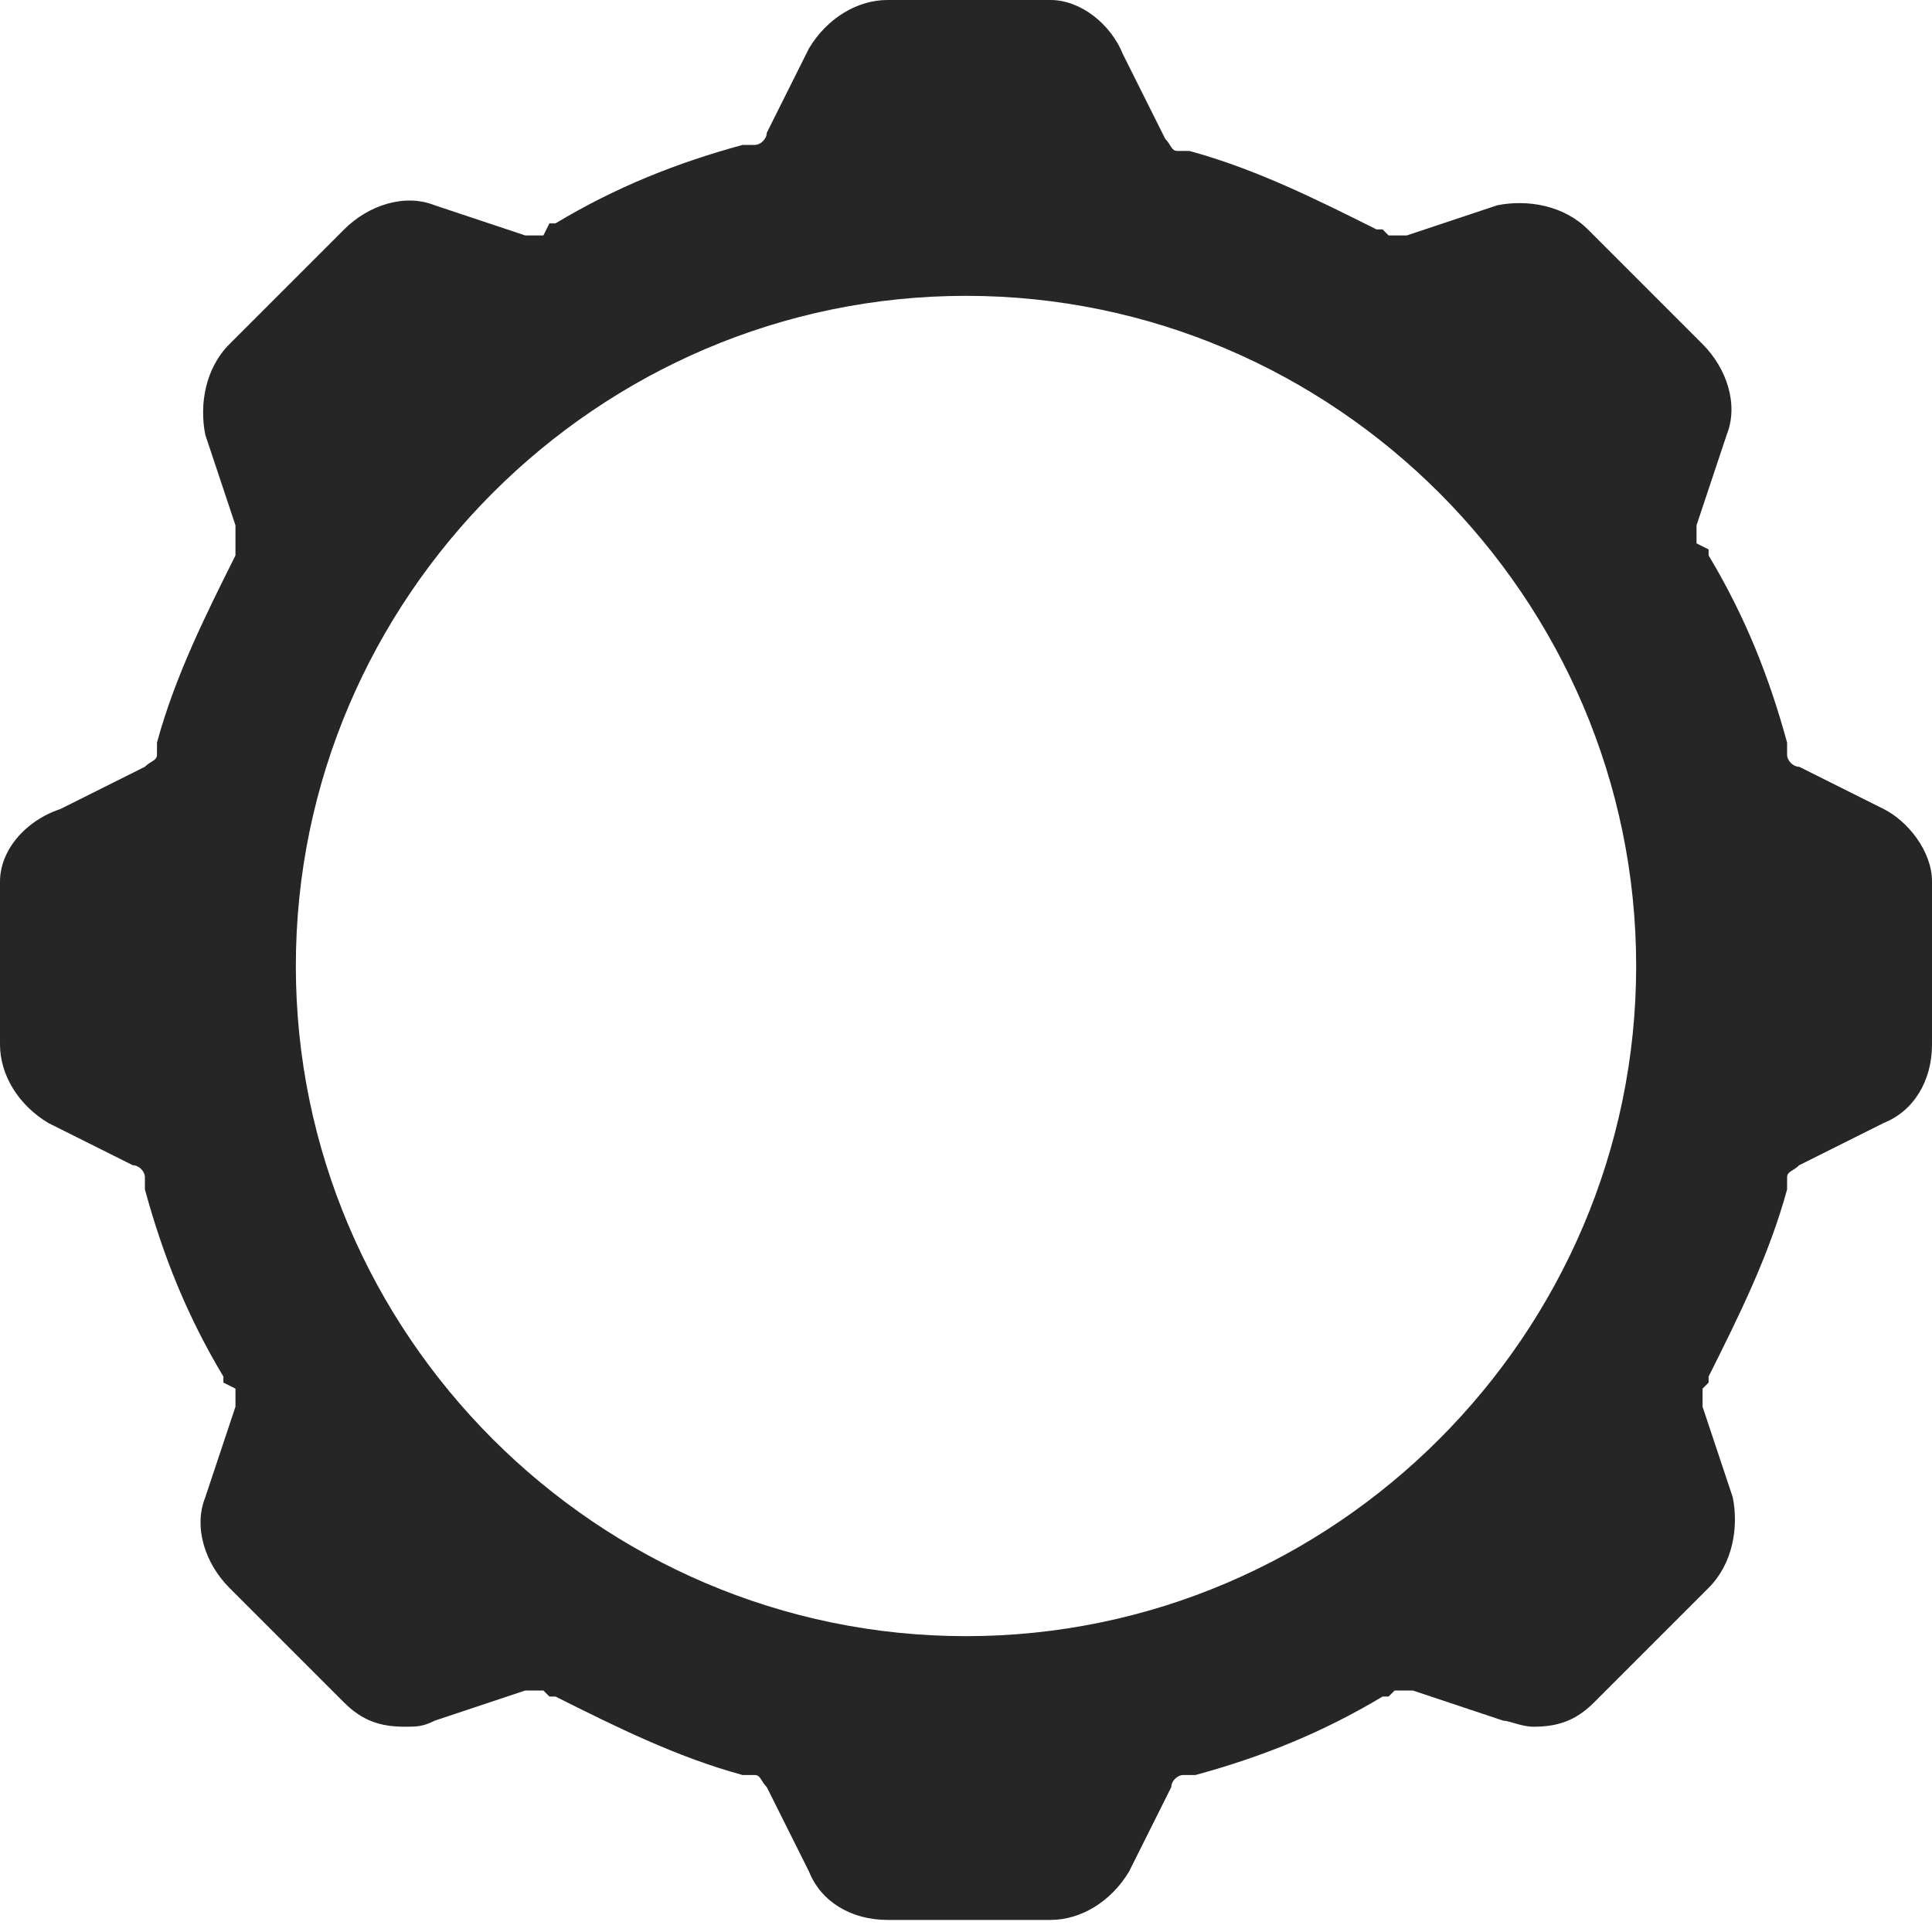
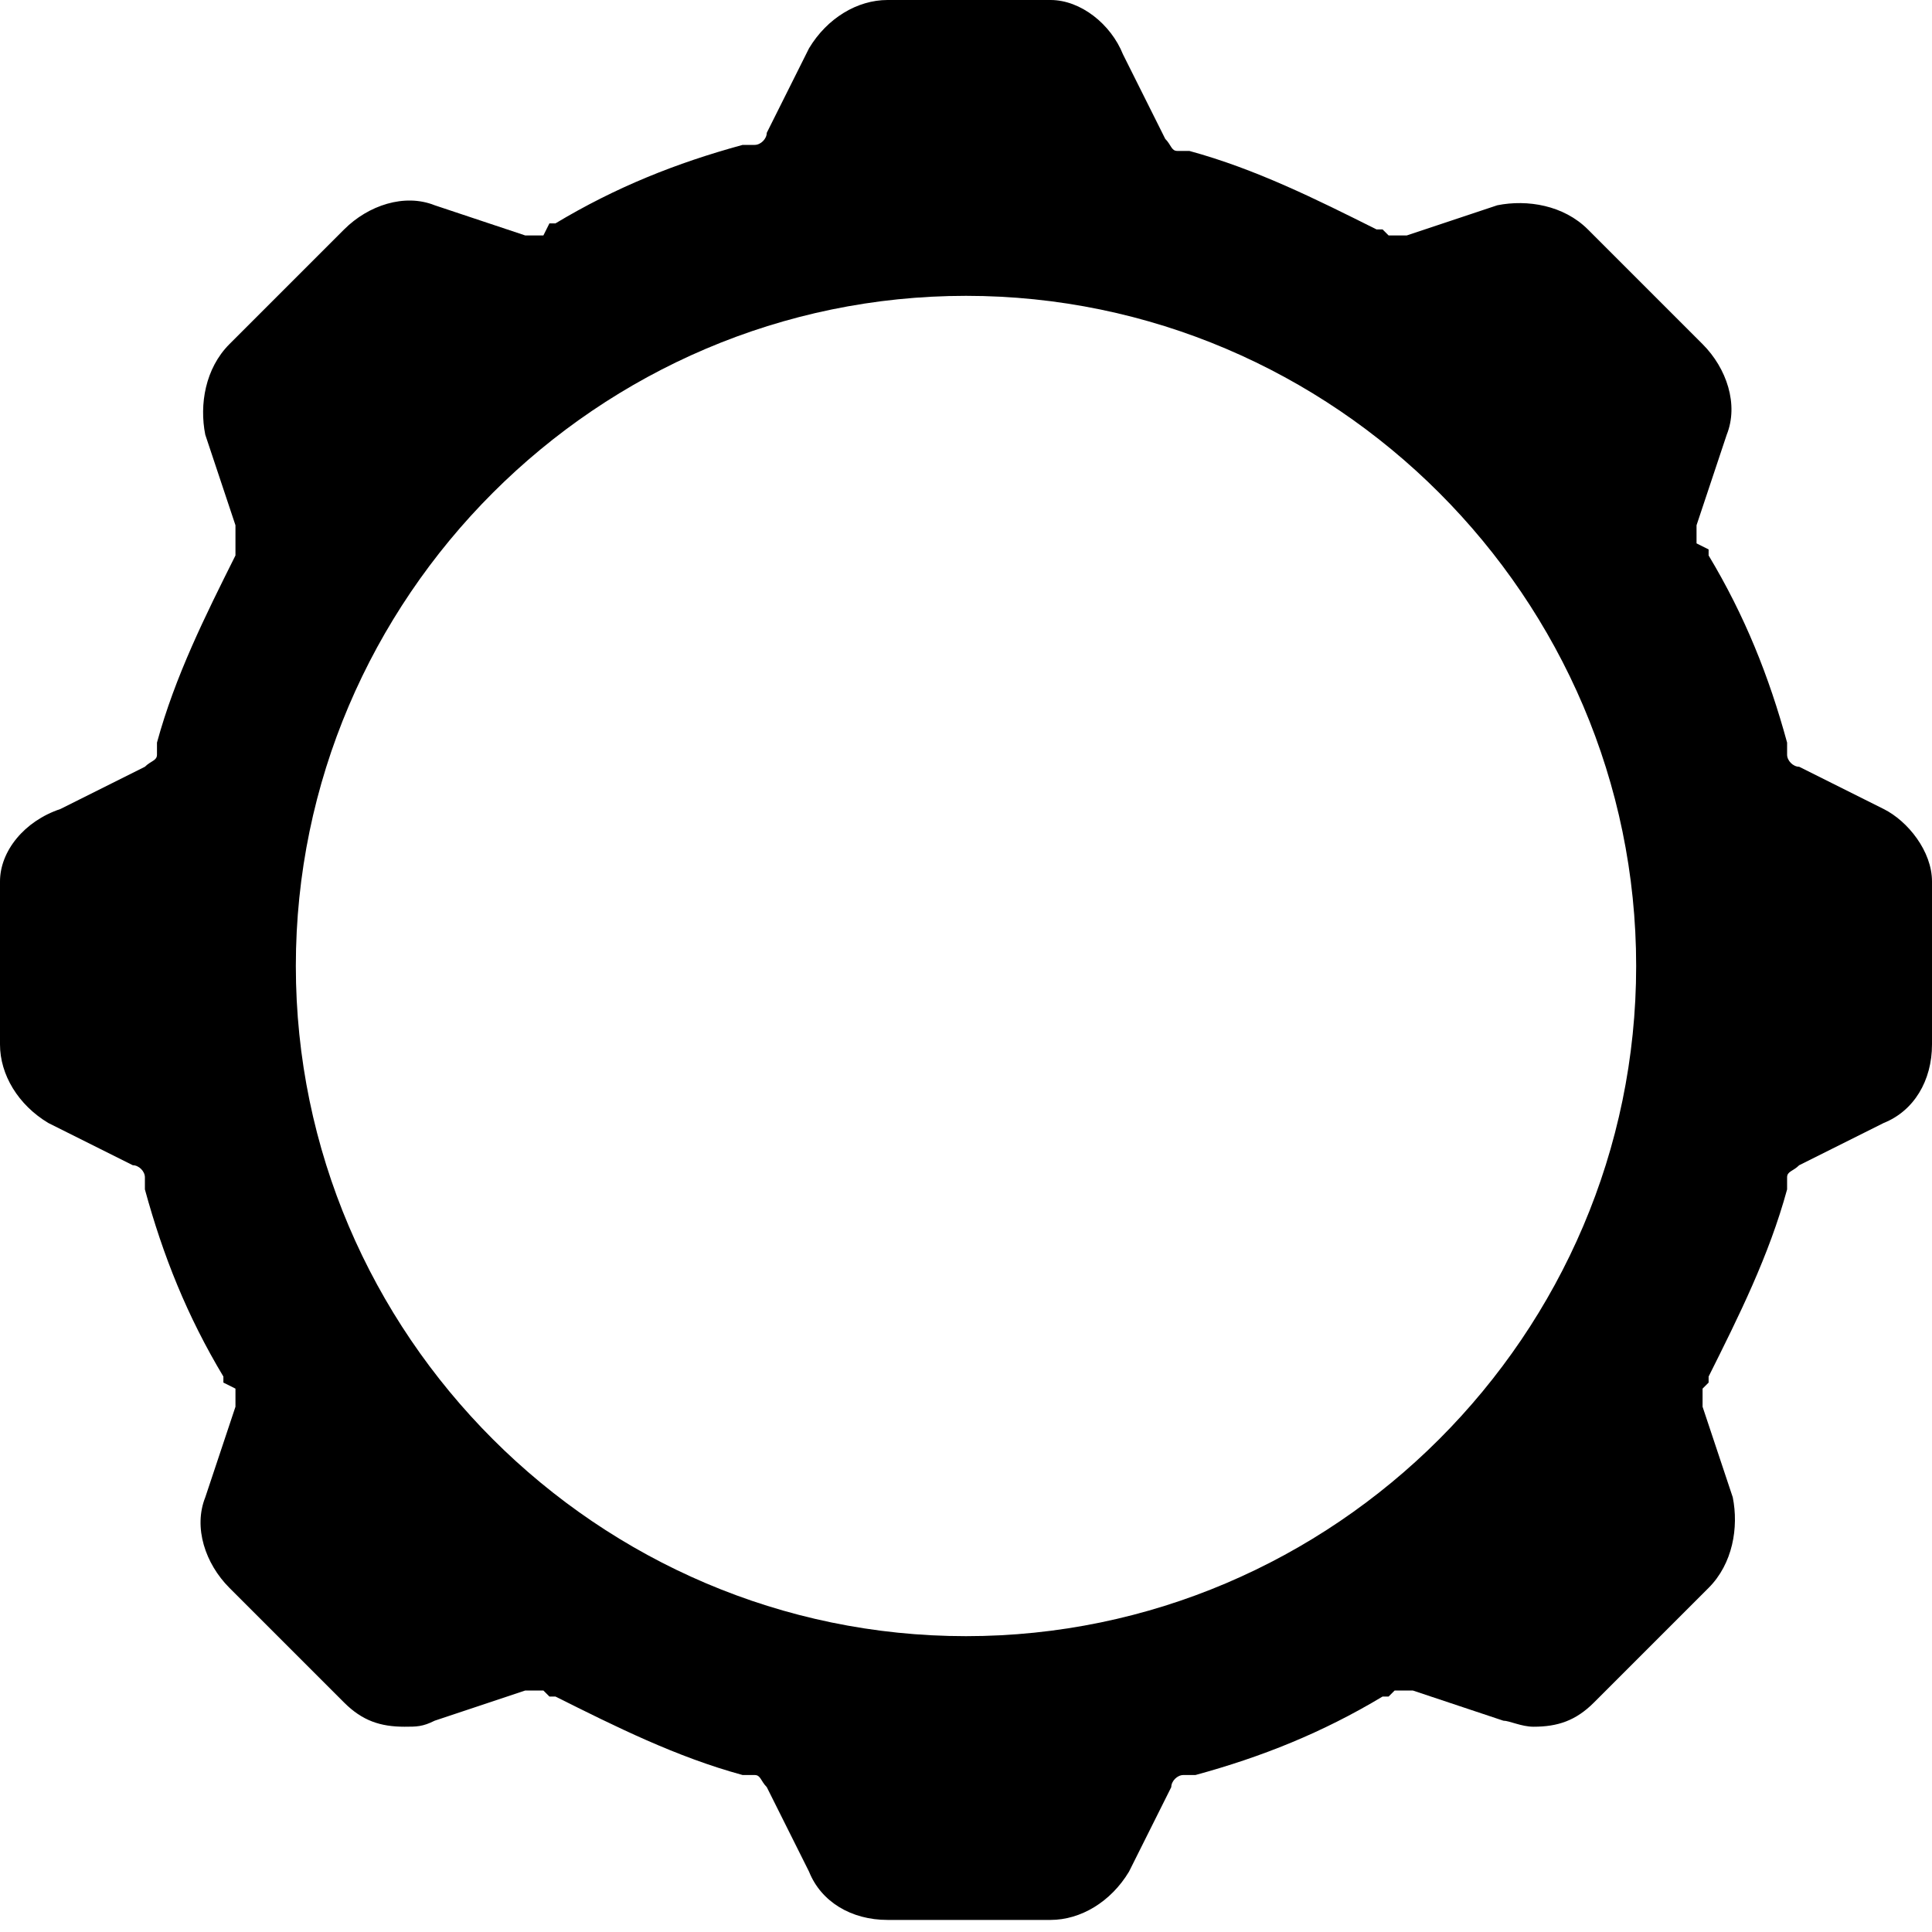
- <svg xmlns="http://www.w3.org/2000/svg" aria-label="Настройки" class="_8-yf5 " fill="#262626" height="16" viewBox="0 0 32 32" width="16">
+ <svg xmlns="http://www.w3.org/2000/svg" aria-label="Настройки" class="_8-yf5 " fill="currentColor" height="16" viewBox="0 0 32 32" width="16">
  <path d="M31.2 13.4l-1.4-.7c-.1 0-.2-.1-.2-.2v-.2c-.3-1.1-.7-2.1-1.3-3.1v-.1l-.2-.1v-.3l.5-1.5c.2-.5 0-1.1-.4-1.5l-1.9-1.9c-.4-.4-1-.5-1.5-.4l-1.5.5H23l-.1-.1h-.1c-1-.5-2-1-3.1-1.3h-.2c-.1 0-.1-.1-.2-.2L18.6.9c-.2-.5-.7-.9-1.2-.9h-2.7c-.5 0-1 .3-1.3.8l-.7 1.4c0 .1-.1.2-.2.2h-.2c-1.1.3-2.1.7-3.1 1.3h-.1l-.1.2h-.3l-1.5-.5c-.5-.2-1.1 0-1.5.4L3.8 5.7c-.4.4-.5 1-.4 1.5l.5 1.5v.5c-.5 1-1 2-1.3 3.1v.2c0 .1-.1.1-.2.2l-1.4.7c-.6.2-1 .7-1 1.2v2.7c0 .5.3 1 .8 1.3l1.4.7c.1 0 .2.1.2.2v.2c.3 1.1.7 2.1 1.3 3.1v.1l.2.1v.3l-.5 1.5c-.2.5 0 1.1.4 1.5l1.9 1.9c.3.3.6.4 1 .4.2 0 .3 0 .5-.1l1.5-.5H9l.1.1h.1c1 .5 2 1 3.1 1.3h.2c.1 0 .1.1.2.2l.7 1.4c.2.5.7.8 1.3.8h2.7c.5 0 1-.3 1.3-.8l.7-1.4c0-.1.1-.2.2-.2h.2c1.1-.3 2.1-.7 3.1-1.3h.1l.1-.1h.3l1.5.5c.1 0 .3.1.5.1.4 0 .7-.1 1-.4l1.9-1.9c.4-.4.5-1 .4-1.5l-.5-1.5V23l.1-.1v-.1c.5-1 1-2 1.3-3.1v-.2c0-.1.1-.1.2-.2l1.4-.7c.5-.2.8-.7.8-1.3v-2.7c0-.5-.4-1-.8-1.2zM16 27.1c-6.1 0-11.1-5-11.1-11.1S9.9 4.9 16 4.9s11.1 5 11.1 11.1-5 11.1-11.1 11.1z" />
</svg>
